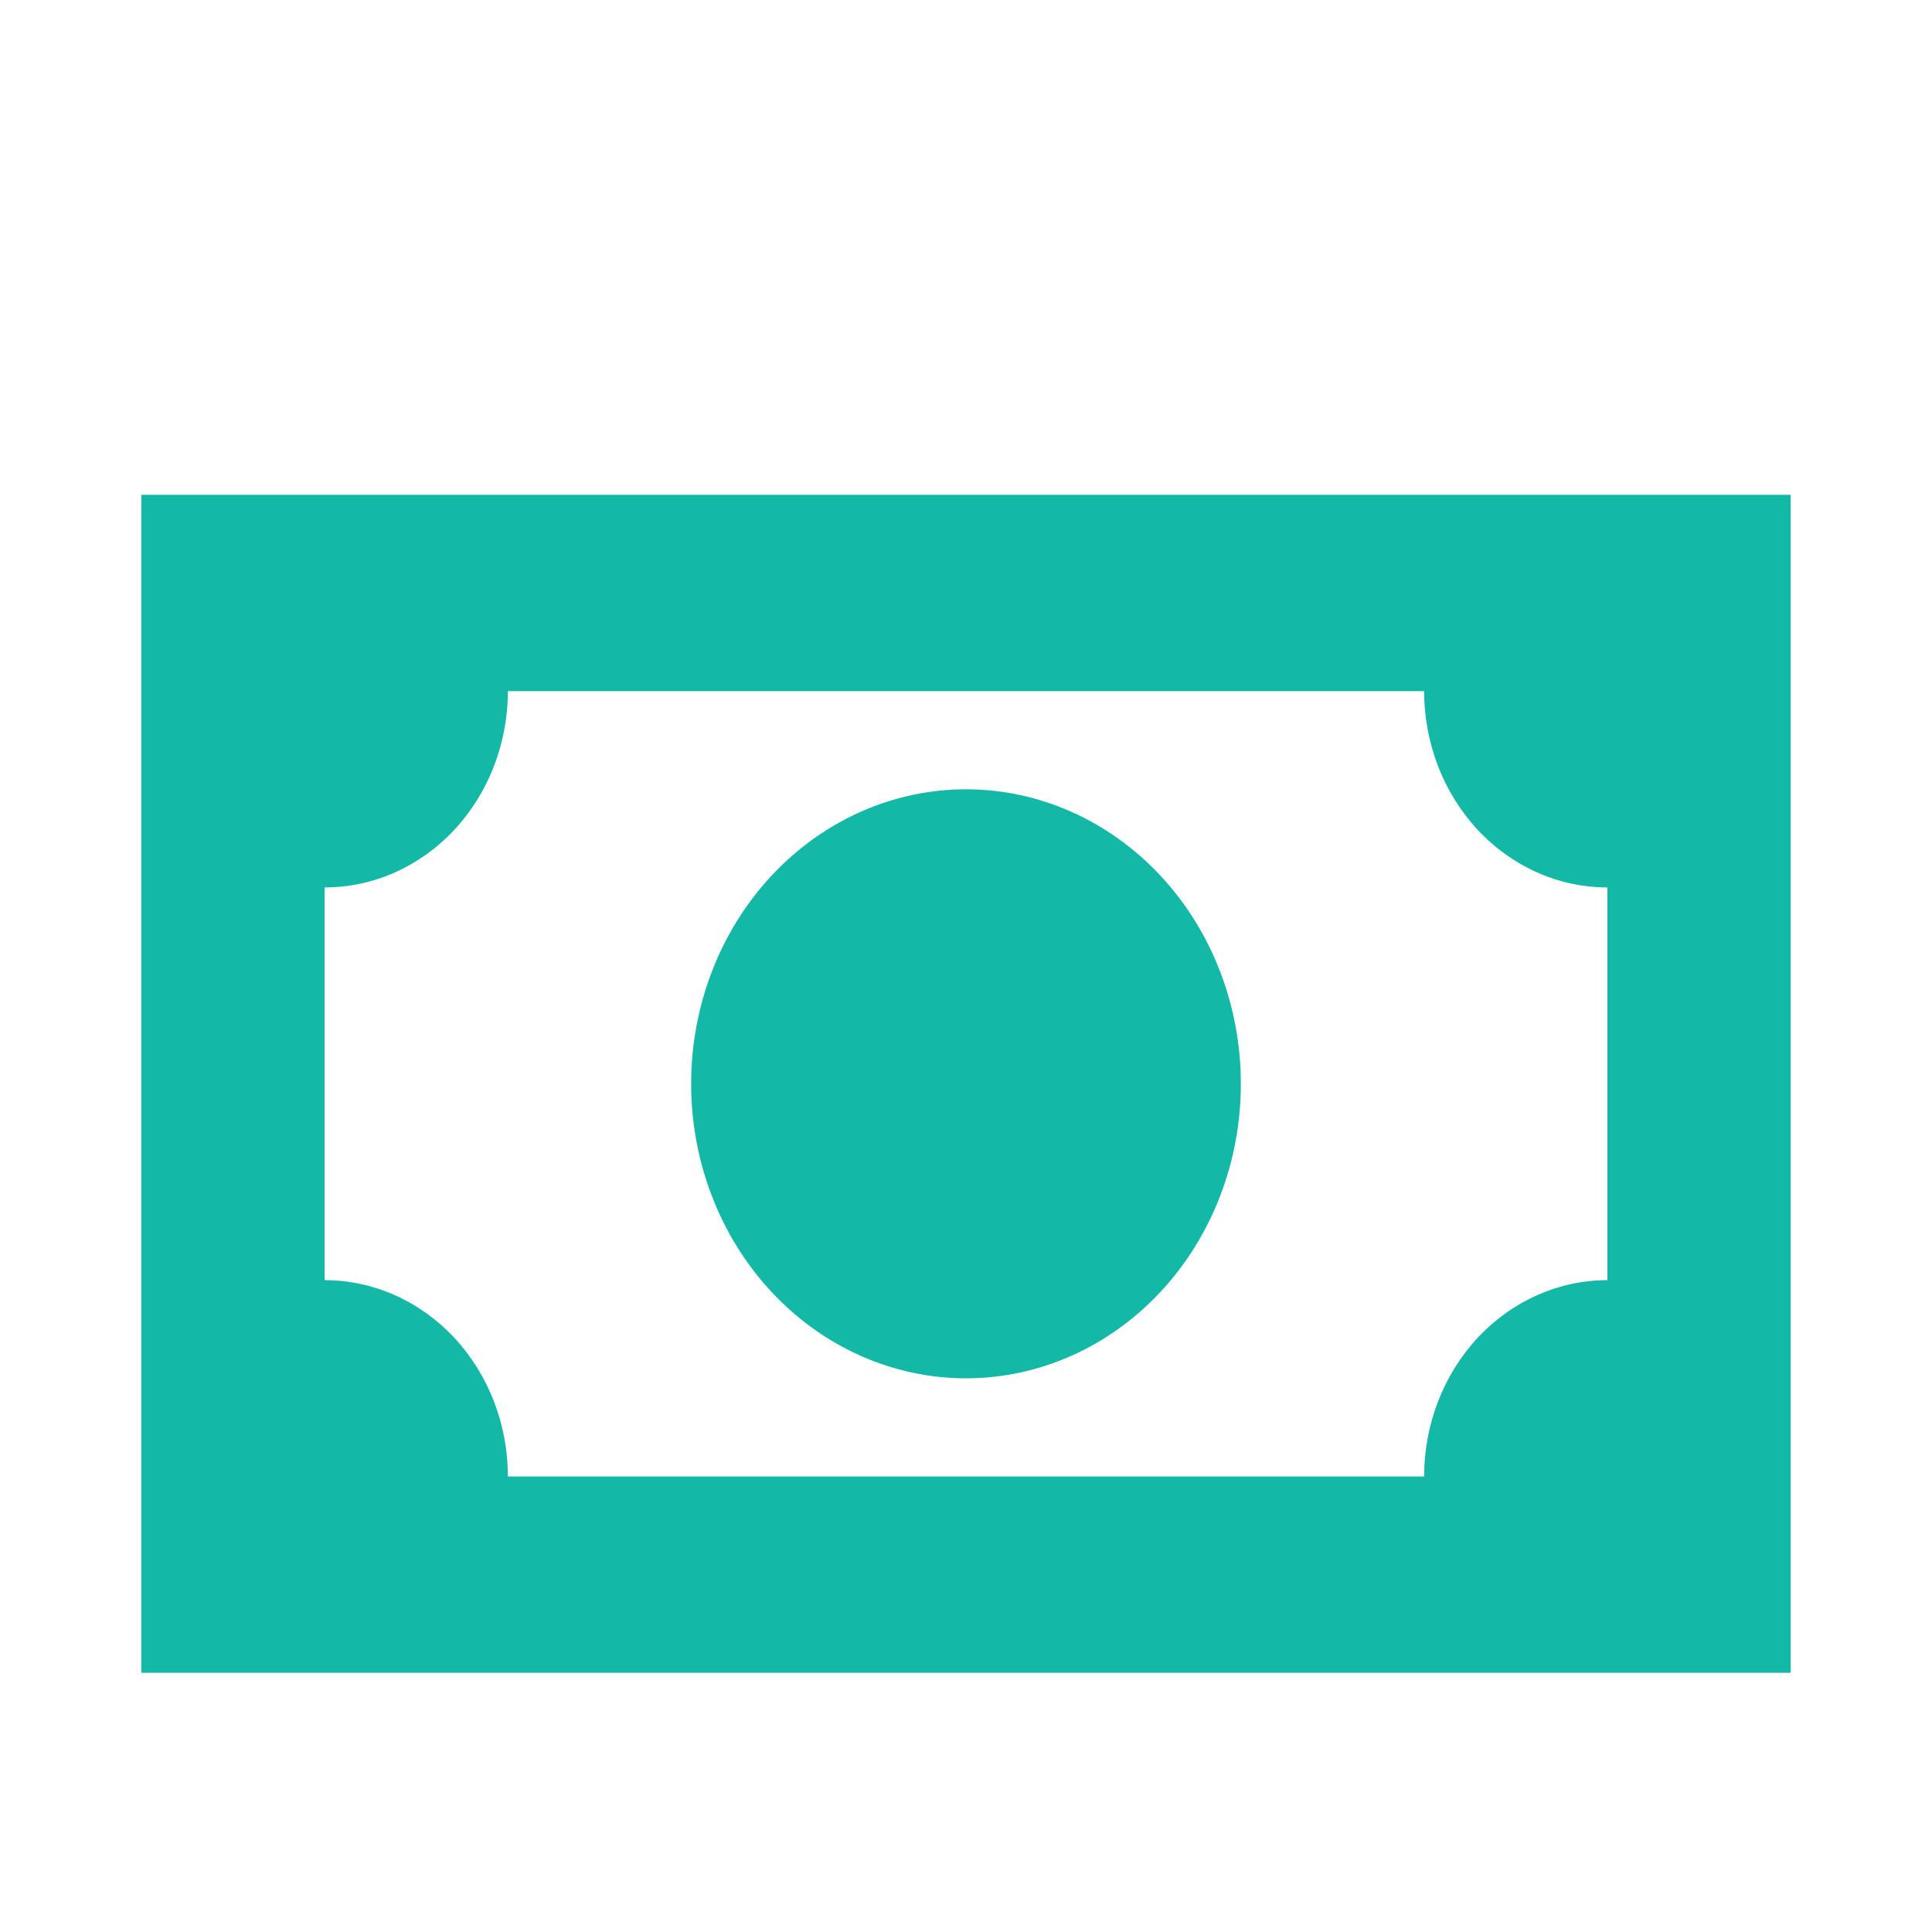
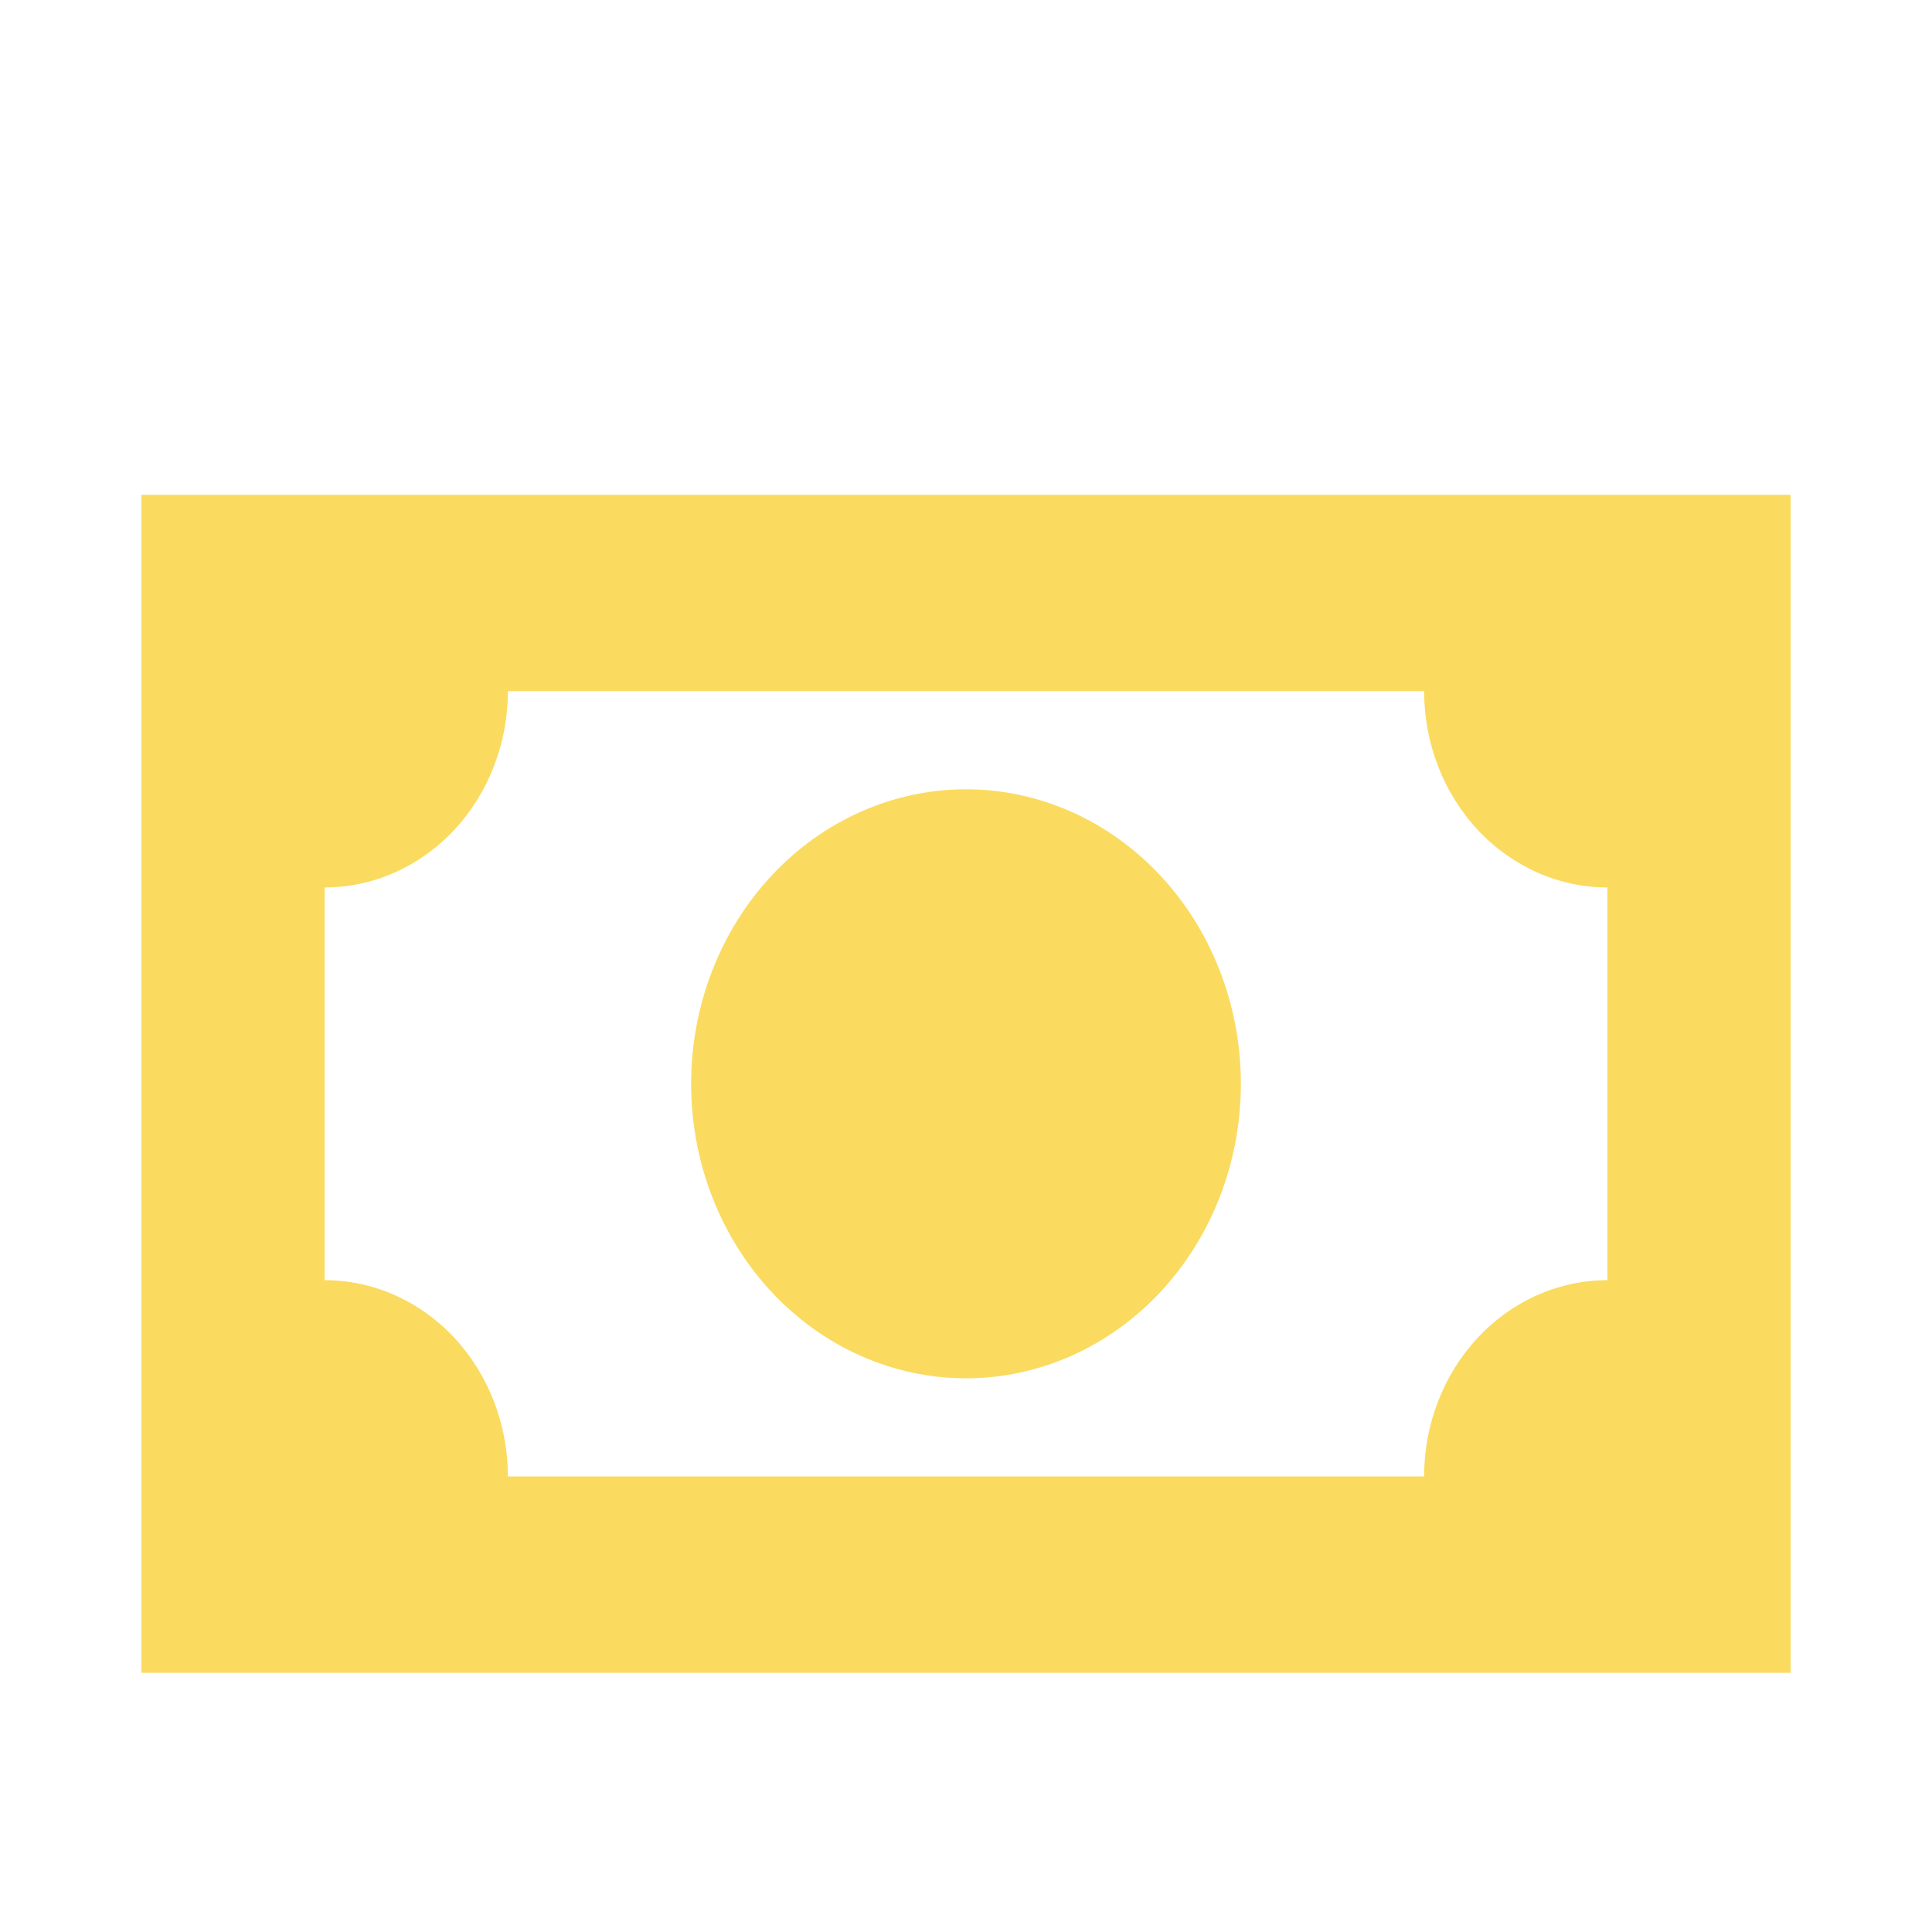
<svg xmlns="http://www.w3.org/2000/svg" width="41" height="41" viewBox="0 0 41 41" fill="none">
-   <path d="M3 10.5H38V35.5H3V10.5ZM20.5 16.75C22.047 16.75 23.531 17.409 24.625 18.581C25.719 19.753 26.333 21.342 26.333 23C26.333 24.658 25.719 26.247 24.625 27.419C23.531 28.591 22.047 29.25 20.5 29.25C18.953 29.25 17.469 28.591 16.375 27.419C15.281 26.247 14.667 24.658 14.667 23C14.667 21.342 15.281 19.753 16.375 18.581C17.469 17.409 18.953 16.75 20.5 16.75ZM10.778 14.667C10.778 15.772 10.368 16.831 9.639 17.613C8.909 18.394 7.92 18.833 6.889 18.833V27.167C7.92 27.167 8.909 27.606 9.639 28.387C10.368 29.169 10.778 30.228 10.778 31.333H30.222C30.222 30.228 30.632 29.169 31.361 28.387C32.091 27.606 33.08 27.167 34.111 27.167V18.833C33.08 18.833 32.091 18.394 31.361 17.613C30.632 16.831 30.222 15.772 30.222 14.667H10.778Z" fill="#14B8A6" />
+   <path d="M3 10.5H38V35.5H3V10.5ZM20.5 16.75C22.047 16.75 23.531 17.409 24.625 18.581C25.719 19.753 26.333 21.342 26.333 23C26.333 24.658 25.719 26.247 24.625 27.419C23.531 28.591 22.047 29.25 20.5 29.25C18.953 29.25 17.469 28.591 16.375 27.419C15.281 26.247 14.667 24.658 14.667 23C14.667 21.342 15.281 19.753 16.375 18.581C17.469 17.409 18.953 16.75 20.5 16.75ZM10.778 14.667C10.778 15.772 10.368 16.831 9.639 17.613C8.909 18.394 7.92 18.833 6.889 18.833V27.167C7.92 27.167 8.909 27.606 9.639 28.387C10.368 29.169 10.778 30.228 10.778 31.333H30.222C30.222 30.228 30.632 29.169 31.361 28.387C32.091 27.606 33.08 27.167 34.111 27.167V18.833C33.08 18.833 32.091 18.394 31.361 17.613C30.632 16.831 30.222 15.772 30.222 14.667H10.778Z" fill="#fadb5f" />
</svg>
